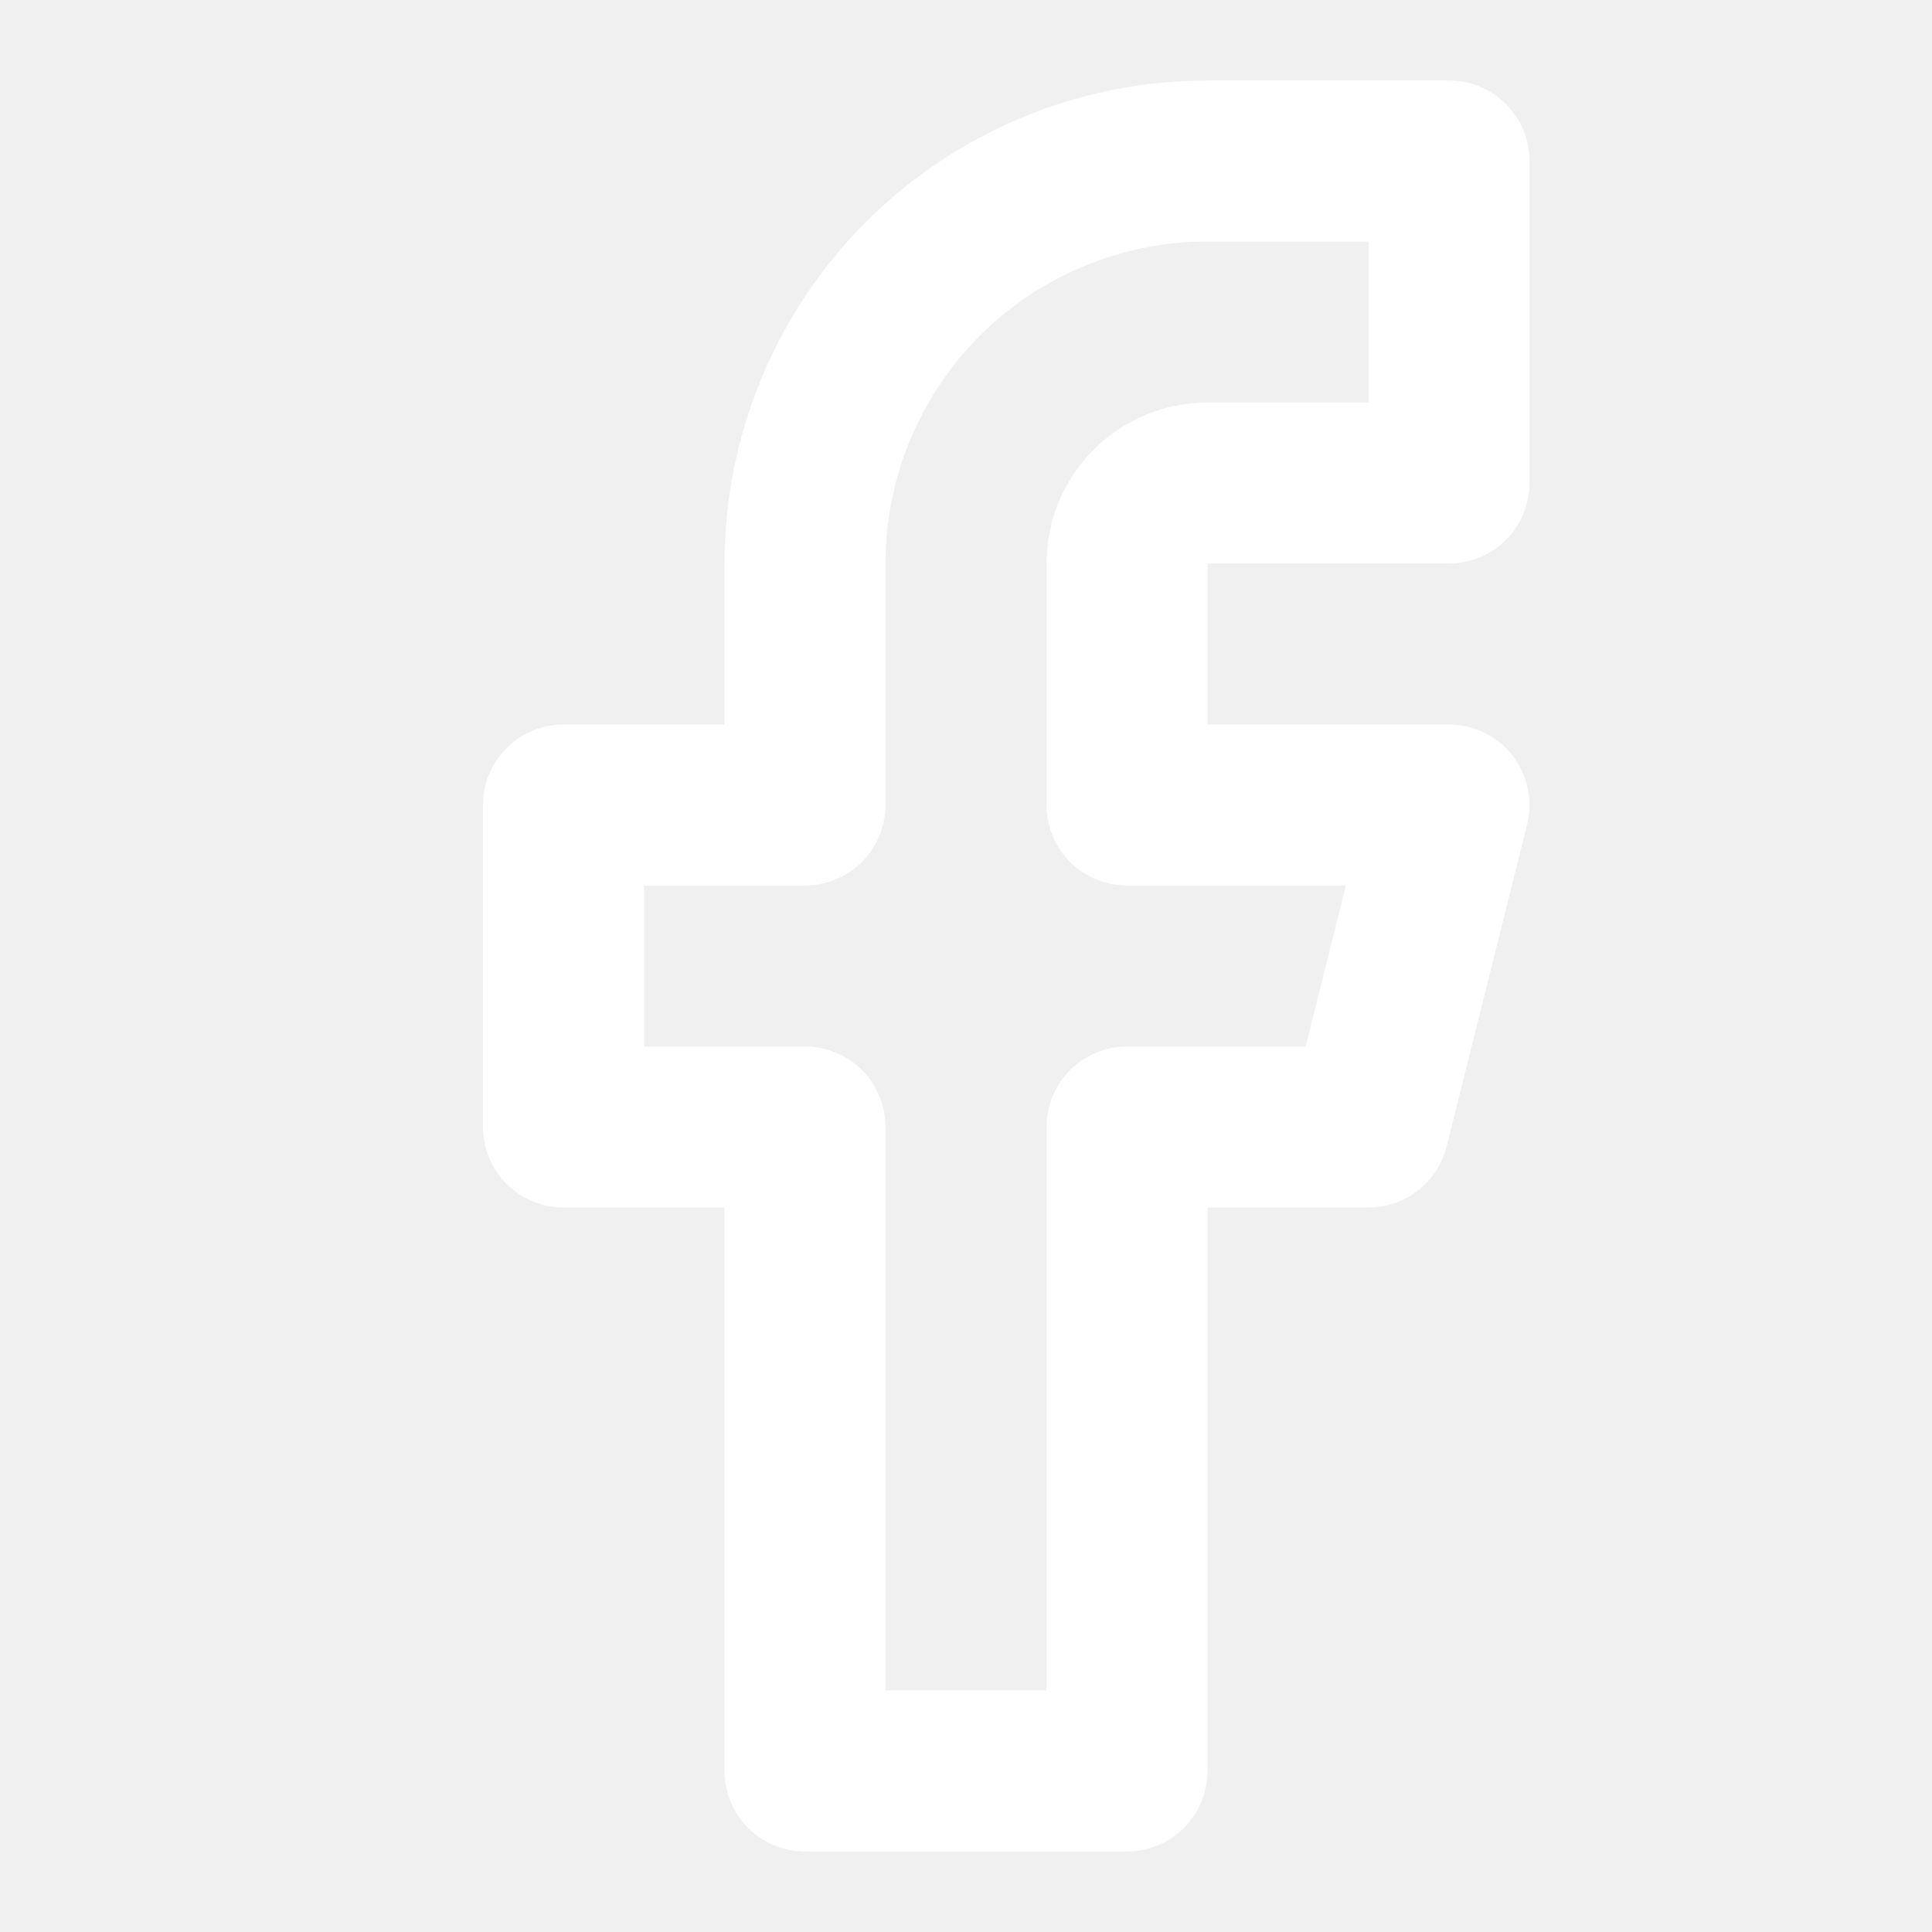
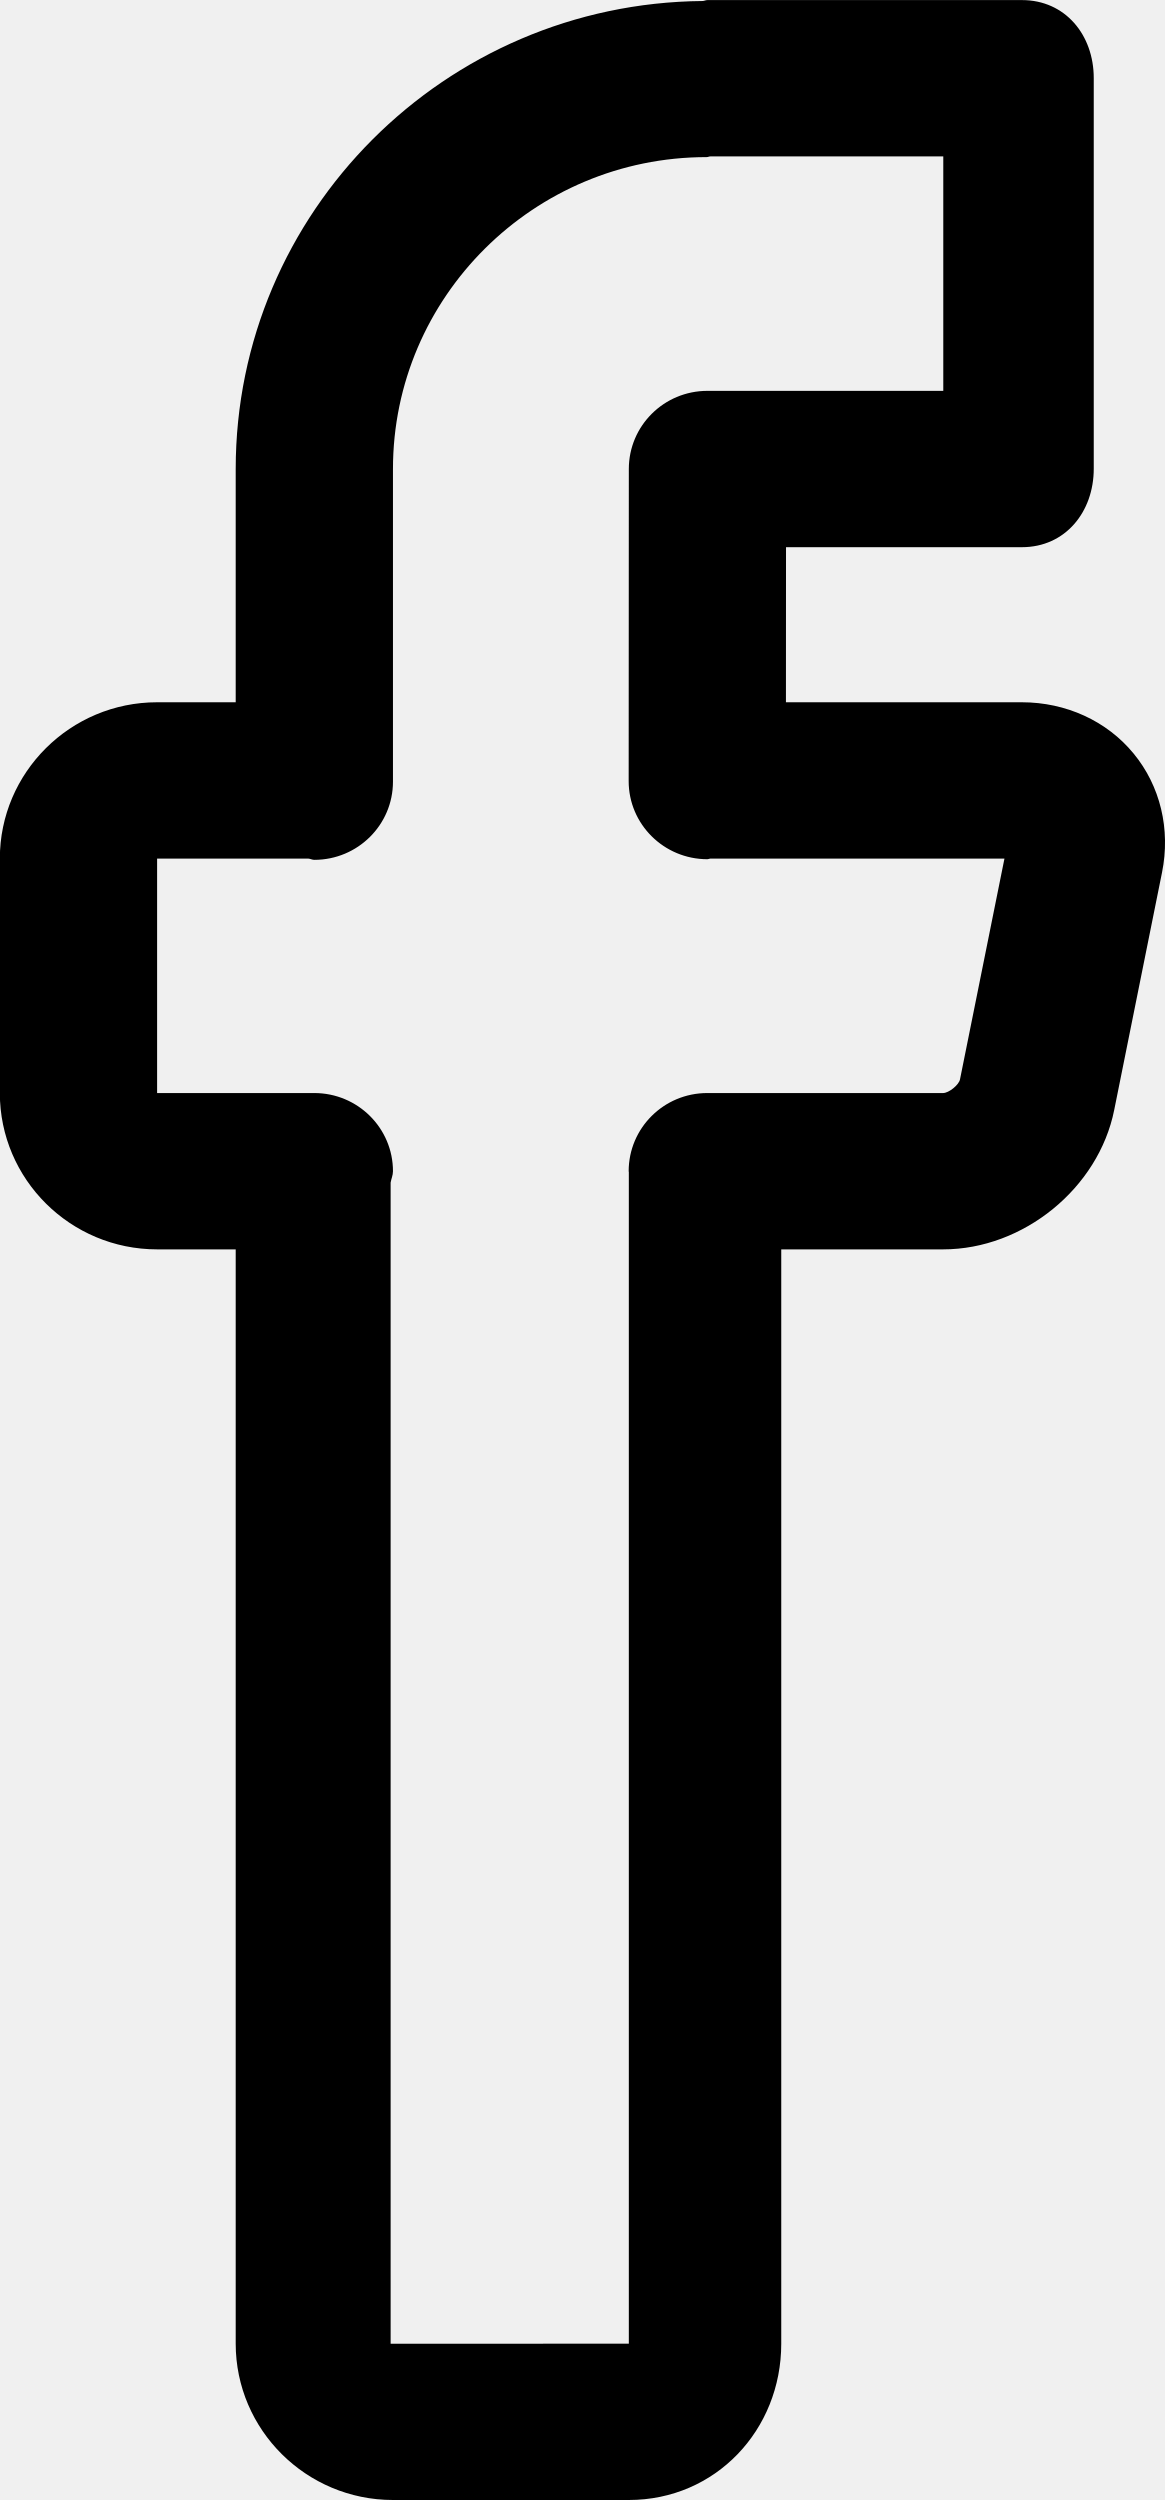
- <svg xmlns="http://www.w3.org/2000/svg" width="24" height="24" viewBox="0 0 24 24" fill="none">
-   <path d="M18 2H15C13.674 2 12.402 2.527 11.464 3.464C10.527 4.402 10 5.674 10 7V10H7V14H10V22H14V14H17L18 10H14V7C14 6.735 14.105 6.48 14.293 6.293C14.48 6.105 14.735 6 15 6H18V2Z" stroke="white" stroke-width="2" stroke-linecap="round" stroke-linejoin="round" />
+ <svg xmlns="http://www.w3.org/2000/svg" fill="#000000" preserveAspectRatio="xMidYMid" viewBox="0 0 14.906 32">
+   <g id="SVGRepo_bgCarrier" stroke-width="0" />
+   <g id="SVGRepo_tracerCarrier" stroke-linecap="round" stroke-linejoin="round" />
+   <g id="SVGRepo_iconCarrier">
+     <path d="M14.874,11.167 L14.262,14.207 C14.062,15.208 13.100,15.992 12.072,15.992 L10.000,15.992 L10.000,30.000 C10.000,31.104 9.159,32.000 8.049,32.000 L5.030,32.000 C3.920,32.000 3.017,31.102 3.017,29.999 L3.017,15.992 L2.011,15.992 C0.901,15.992 -0.002,15.095 -0.002,13.991 L-0.002,10.990 C-0.002,9.887 0.901,8.989 2.011,8.989 L3.017,8.989 L3.017,6.003 C3.017,2.716 5.693,0.041 8.994,0.013 C9.015,0.012 9.033,0.001 9.055,0.001 L13.081,0.001 C13.636,0.001 14.000,0.448 14.000,1.000 L14.000,6.000 C14.000,6.553 13.636,7.004 13.081,7.004 L10.061,7.004 L10.060,8.989 L13.079,8.989 C13.645,8.989 14.167,9.228 14.509,9.644 C14.852,10.059 14.985,10.615 14.874,11.167 ZM9.092,10.990 C9.078,10.991 9.067,10.998 9.053,10.998 L9.053,10.998 C8.497,10.997 8.046,10.549 8.047,9.997 L8.047,9.990 C8.047,9.990 8.047,9.990 8.047,9.990 C8.047,9.990 8.047,9.990 8.047,9.990 L8.049,6.003 C8.049,5.450 8.499,5.003 9.055,5.003 L12.074,5.003 L12.074,2.002 L9.094,2.002 C9.077,2.002 9.063,2.011 9.045,2.011 C6.831,2.011 5.030,3.802 5.030,6.003 L5.030,10.005 C5.030,10.558 4.579,11.006 4.023,11.006 C3.996,11.006 3.973,10.992 3.946,10.990 L2.011,10.990 L2.011,13.991 L4.023,13.991 C4.579,13.991 5.030,14.439 5.030,14.992 C5.030,15.044 5.008,15.088 5.000,15.138 L5.000,30.000 L8.049,29.999 L8.049,15.002 C8.049,14.998 8.047,14.995 8.047,14.992 C8.047,14.439 8.497,13.991 9.053,13.991 L12.072,13.991 C12.145,13.991 12.275,13.886 12.288,13.816 L12.857,10.990 L9.092,10.990 Z" />
+   </g>
</svg>
